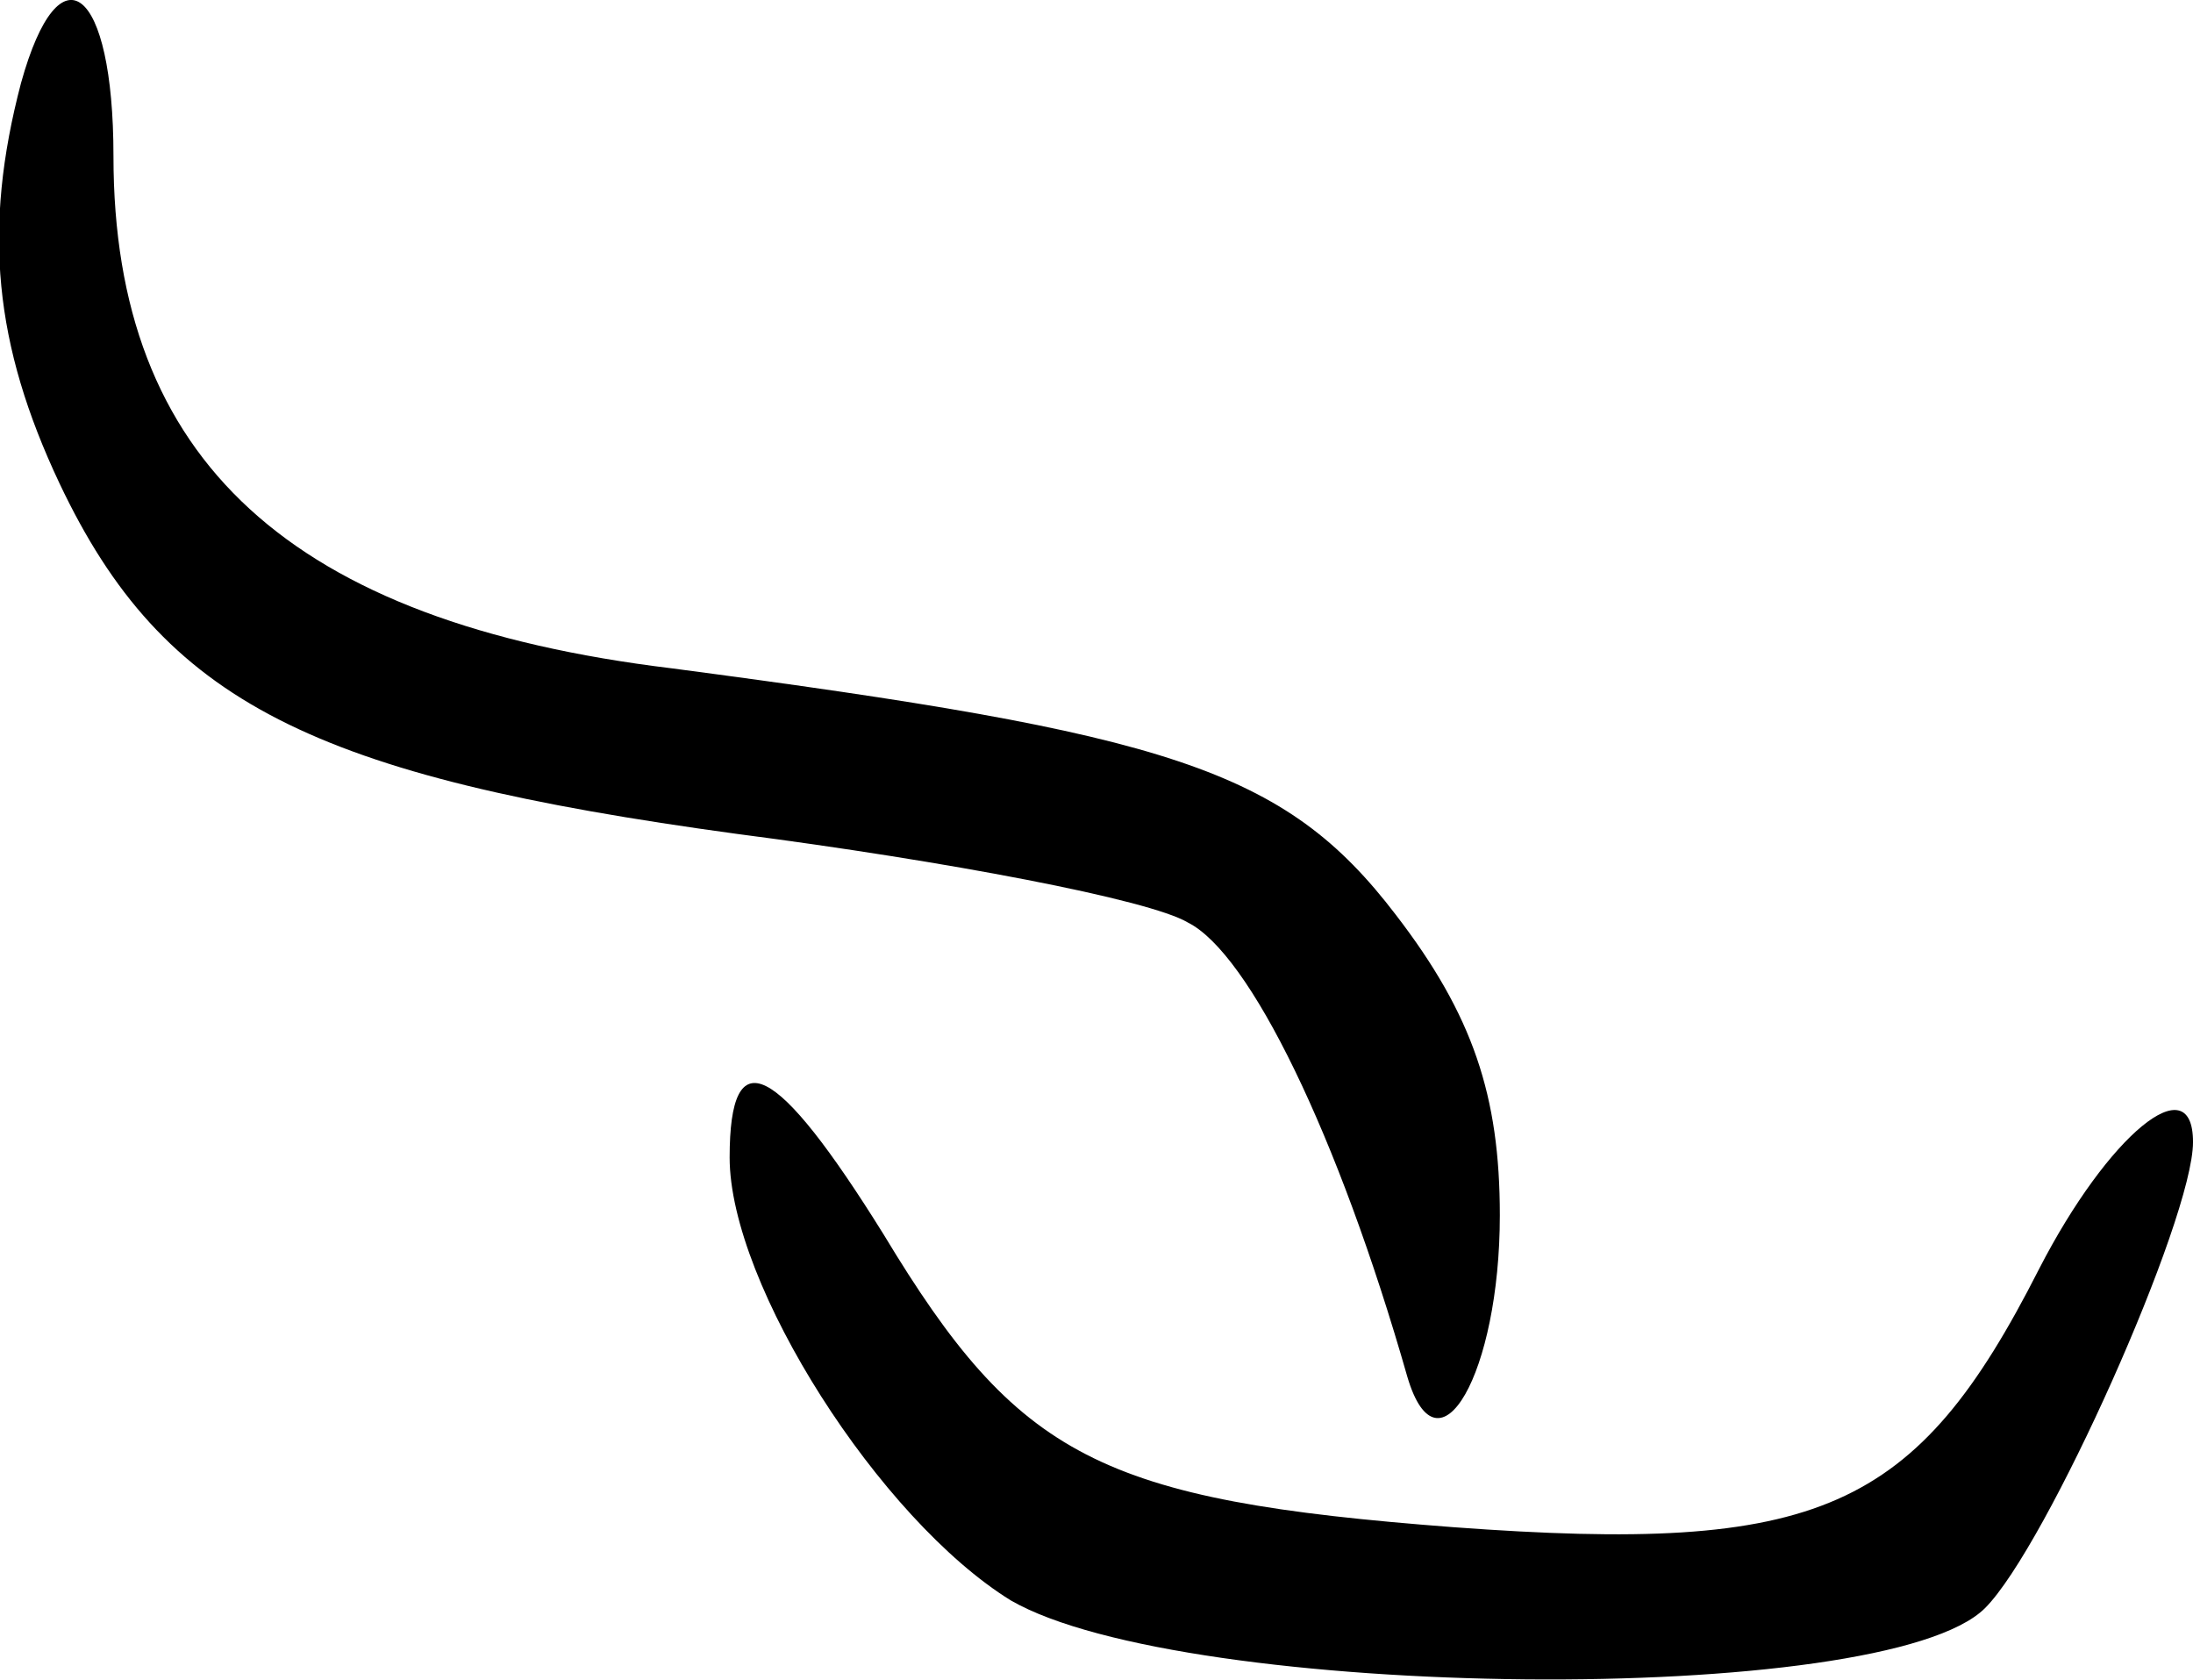
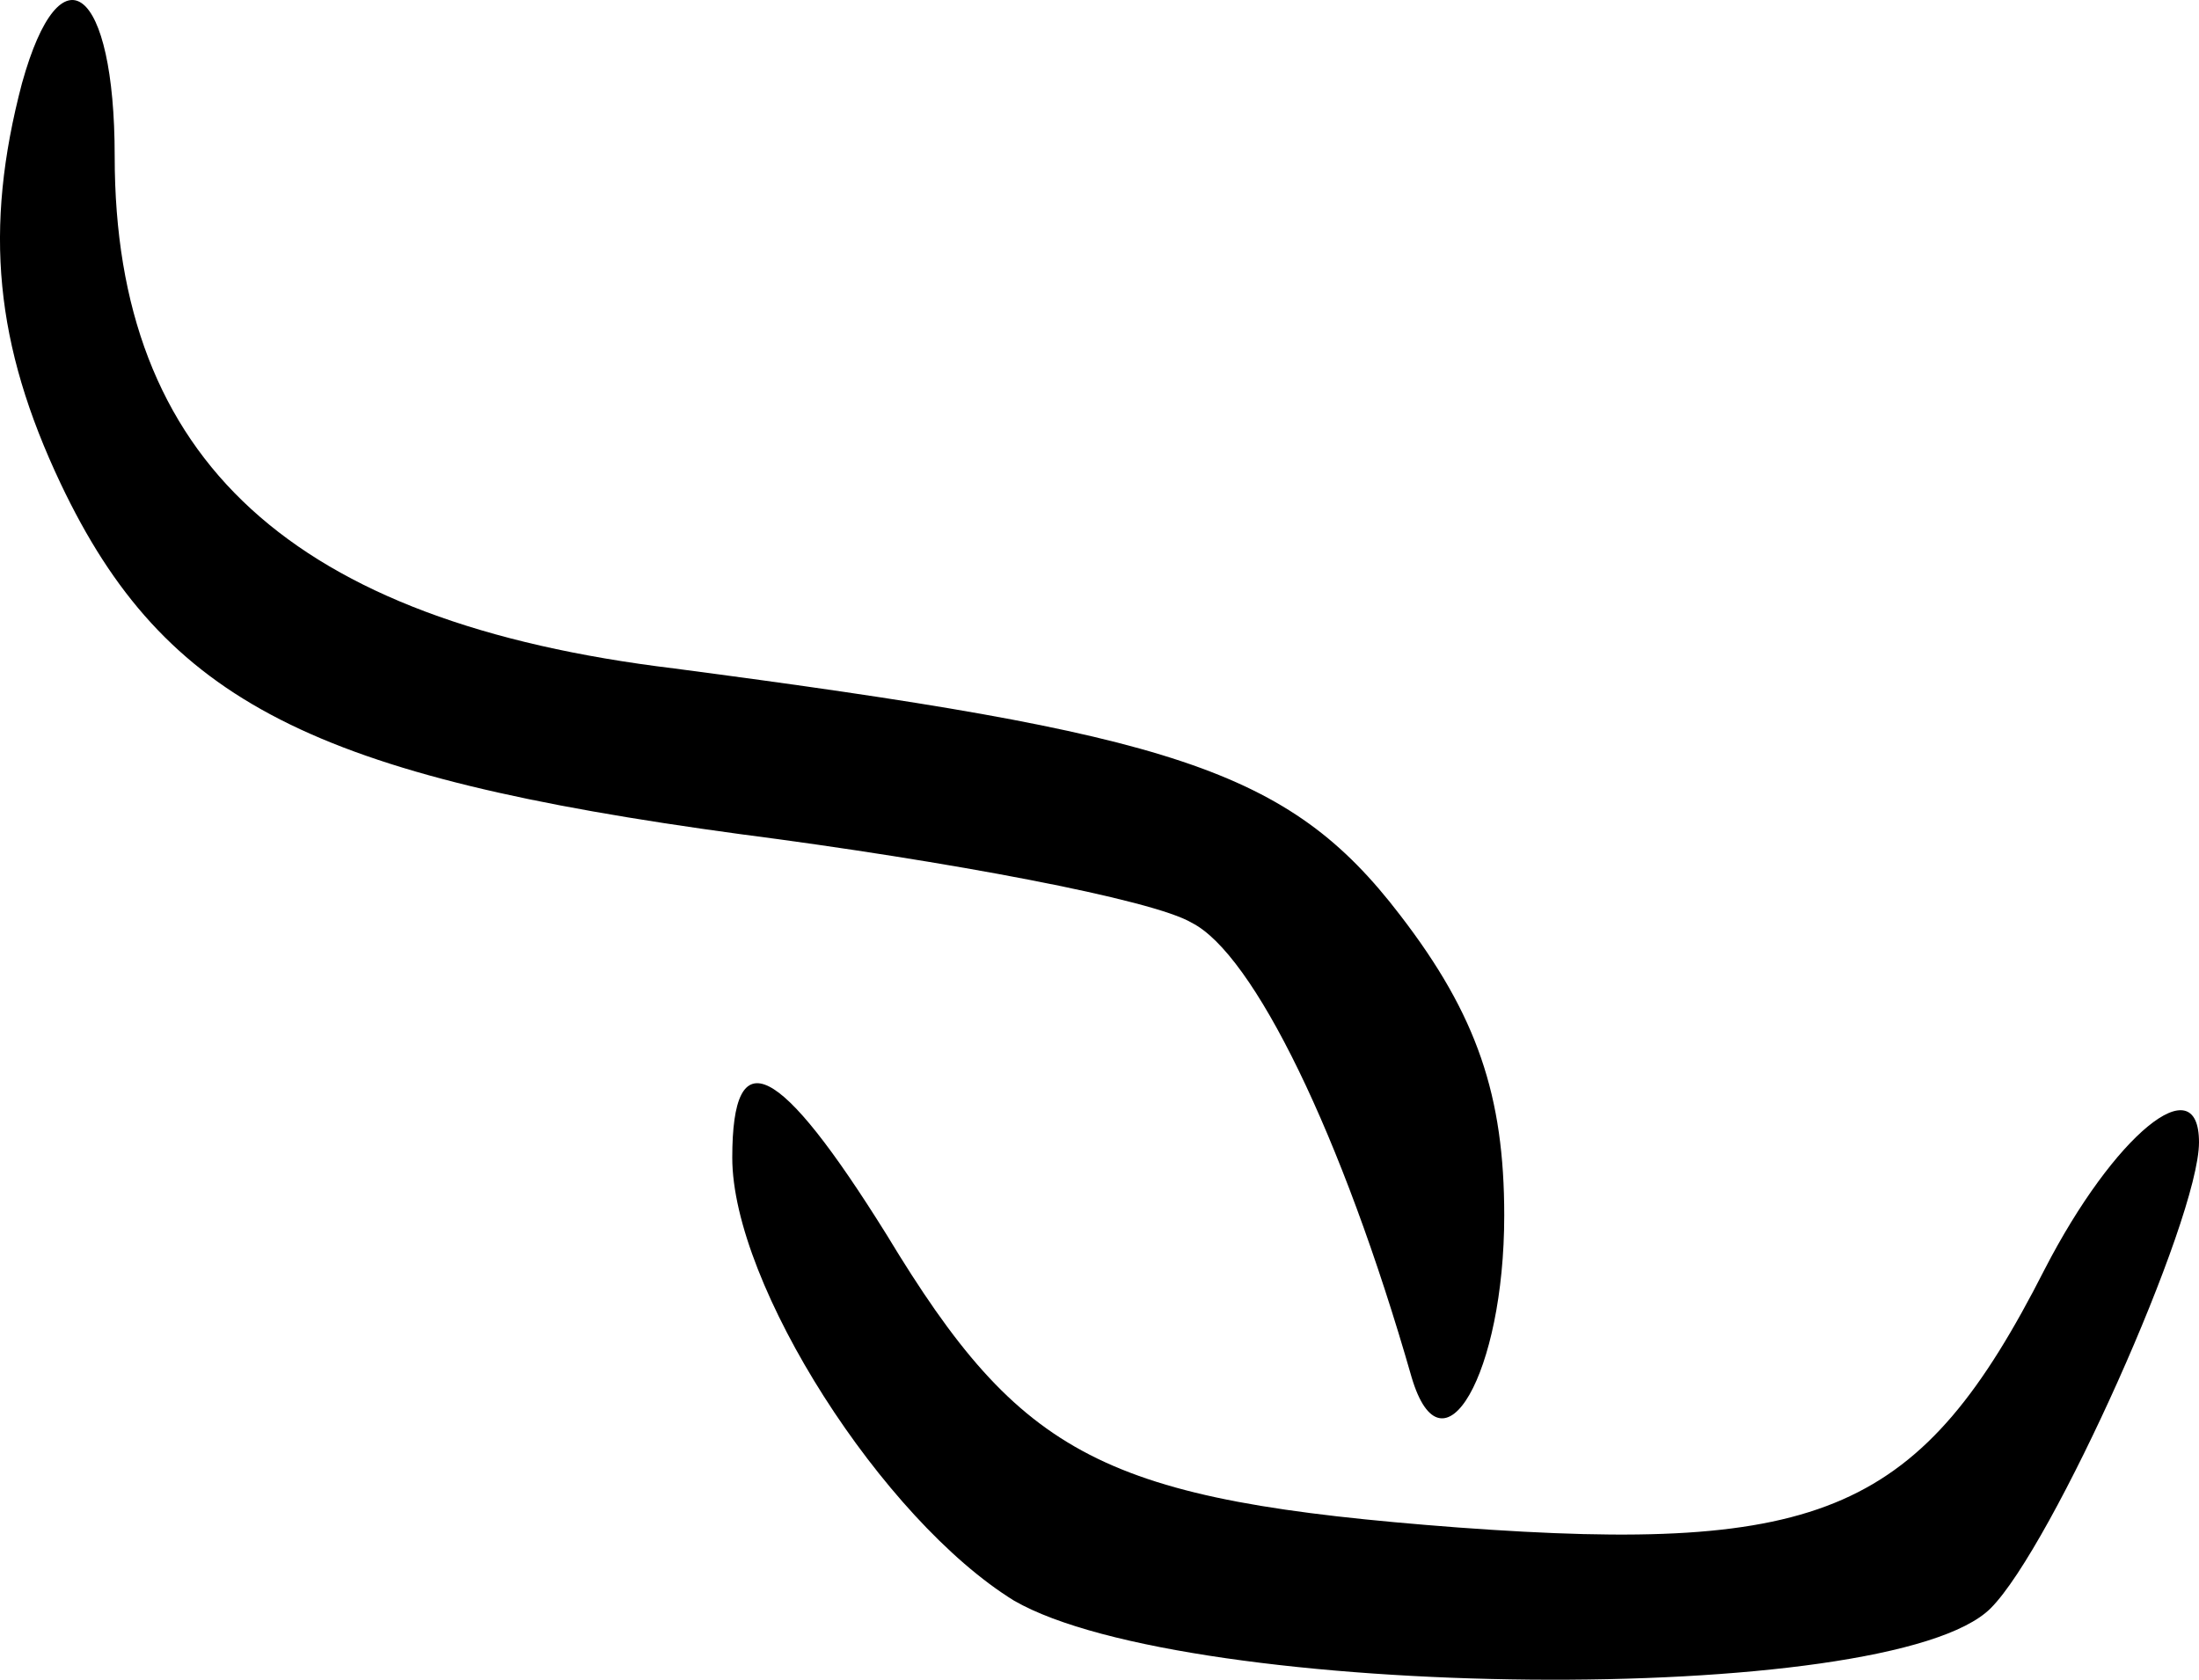
- <svg xmlns="http://www.w3.org/2000/svg" height="43.609pt" preserveAspectRatio="xMidYMid meet" version="1.0" viewBox="0 0 56.946 43.609" width="56.946pt">
-   <g fill="#000000" stroke="none" transform="translate(-2.053545,46.95346) scale(0.1,-0.1)">
-     <path d="M26 448 c-10 -38 -7 -68 10 -104 27 -57 66 -76 176 -91 54 -7 107 -17 117 -23 16 -8 39 -55 57 -118 8 -27 24 1 24 42 0 31 -7 52 -27 78 -29 38 -59 47 -188 64 -99 12 -145 54 -145 133 0 44 -14 55 -24 19z" />
-     <path d="M210 169 c0 -33 39 -94 73 -115 45 -26 227 -28 253 -2 16 16 54 101 54 121 0 20 -22 2 -40 -33 -32 -63 -57 -74 -152 -67 -92 7 -113 18 -148 76 -28 45 -40 51 -40 20z" />
-   </g>
+ <svg xmlns="http://www.w3.org/2000/svg" height="55" version="1.0" viewBox="0 0 72 55" width="72">
+   <path d="m 0.722,2.717 c -1.264,4.793 -0.885,8.577 1.264,13.117 3.412,7.189 8.341,9.586 22.243,11.477 6.824,0.883 13.523,2.144 14.786,2.901 2.022,1.009 4.929,6.937 7.204,14.883 1.011,3.405 3.033,-0.126 3.033,-5.297 0,-3.91 -0.885,-6.559 -3.412,-9.838 C 42.174,25.168 38.383,24.032 22.08,21.888 9.569,20.375 3.755,15.078 3.755,5.114 c 0,-5.55 -1.769,-6.937 -3.033,-2.396 z" />
+   <path d="m 23.976,37.906 c 0,4.162 4.929,11.856 9.226,14.504 5.687,3.279 28.688,3.532 31.974,0.252 C 67.198,50.645 72,39.924 72,37.402 c 0,-2.523 -2.78,-0.252 -5.055,4.162 -4.044,7.946 -7.204,9.333 -19.21,8.45 C 36.108,49.132 33.454,47.744 29.031,40.429 25.492,34.753 23.976,33.996 23.976,37.906 Z" />
</svg>
